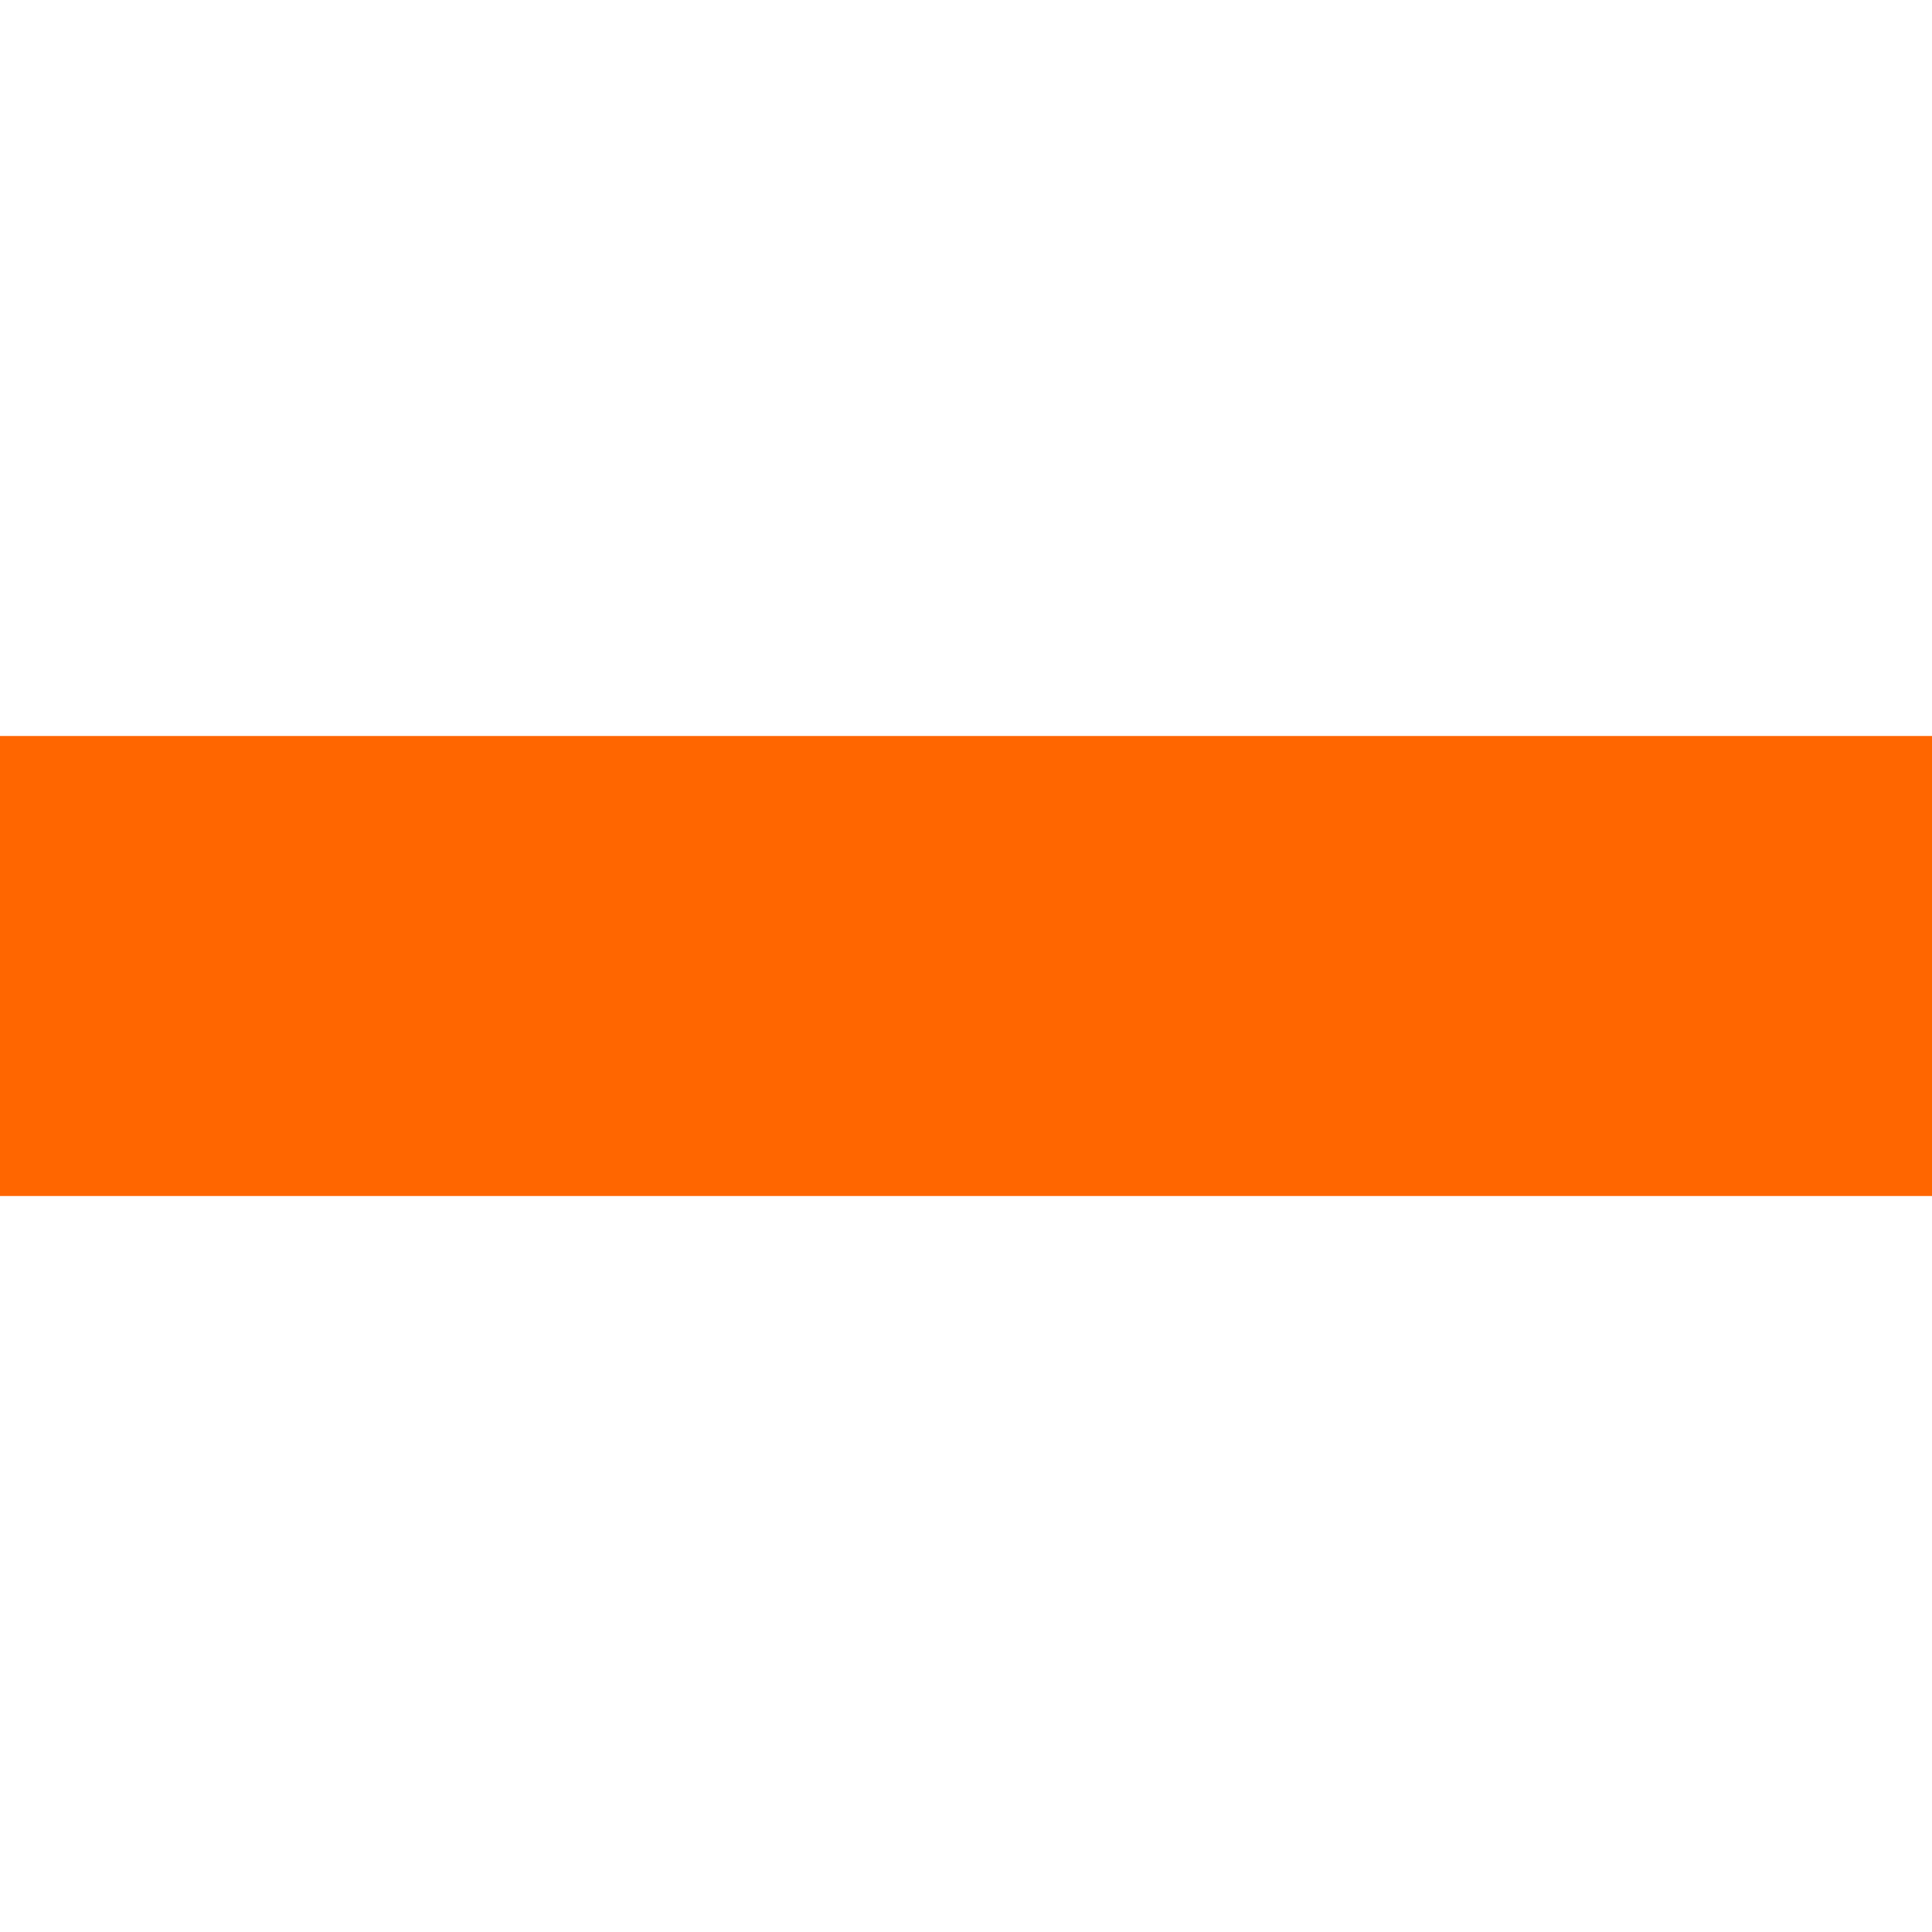
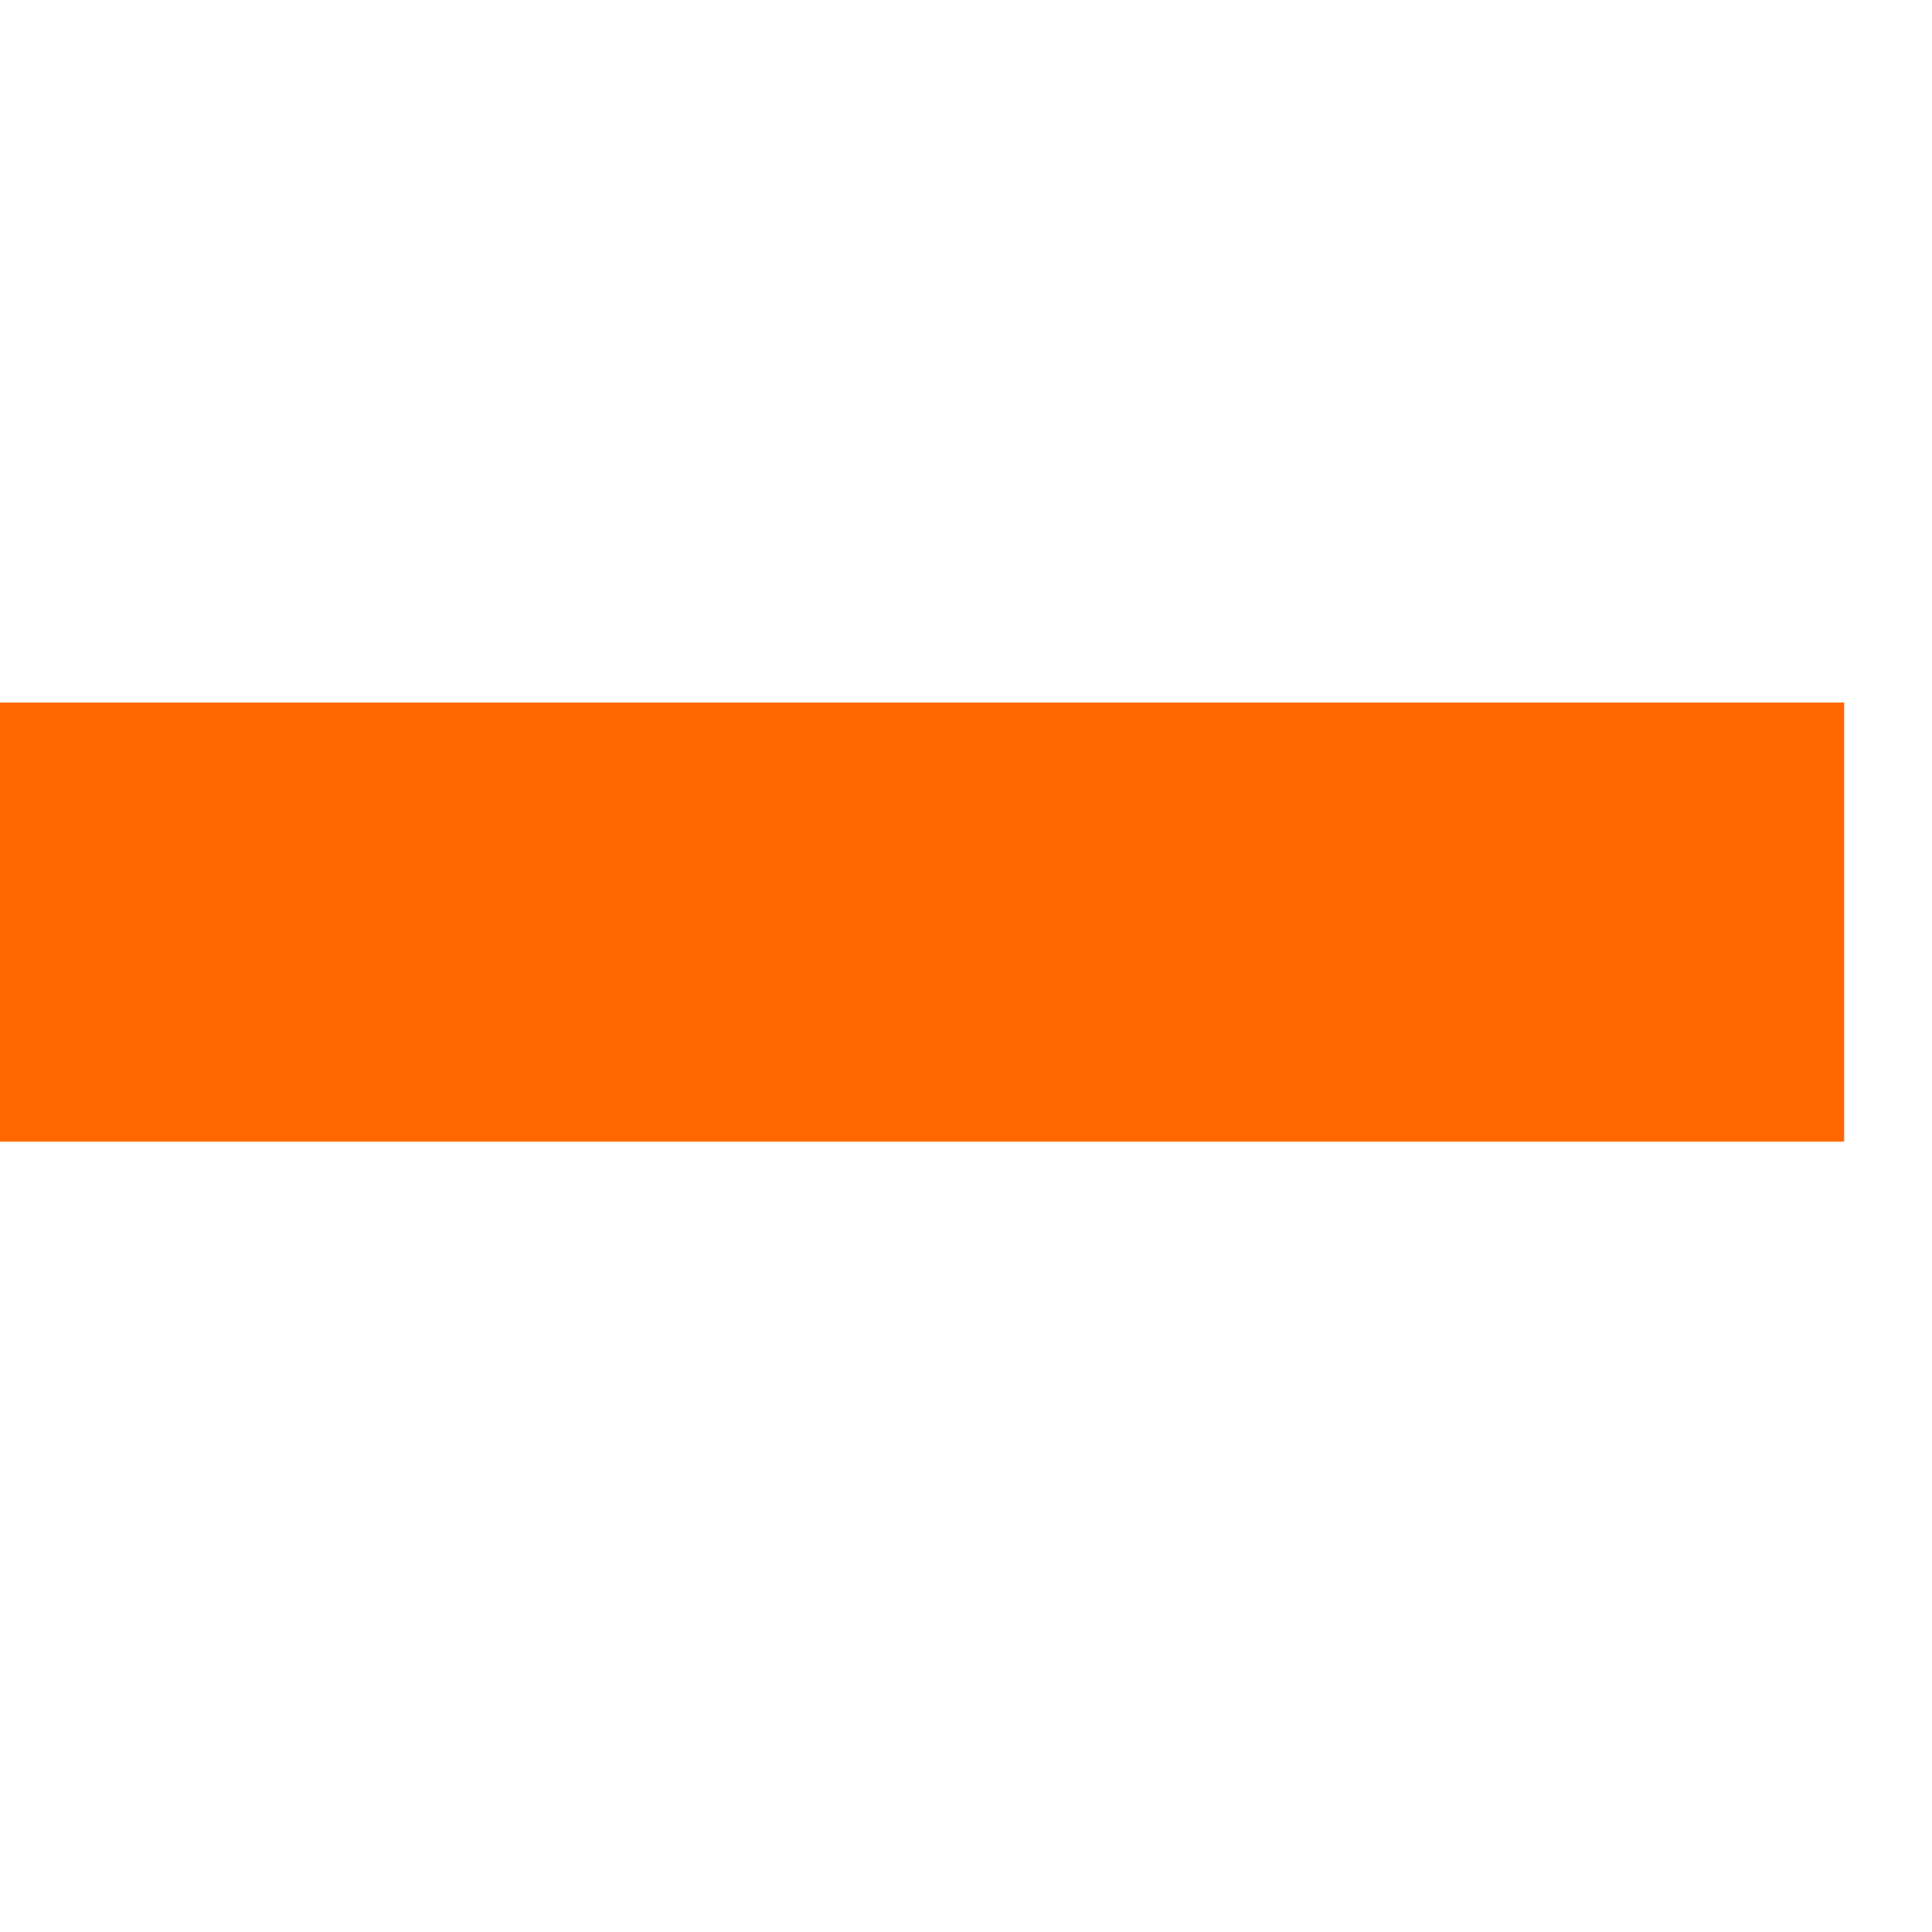
- <svg xmlns="http://www.w3.org/2000/svg" viewBox="0 0 21 21" height="21" width="21" version="1.1" id="svg4">
+ <svg xmlns="http://www.w3.org/2000/svg" viewBox="0 0 22 22" height="21" width="21" version="1.1" id="svg4">
  <defs id="defs8" />
  <rect y="8" x="0" height="5" width="21" style="fill:#ff6600;stroke-width:1" id="rect2" />
</svg>
